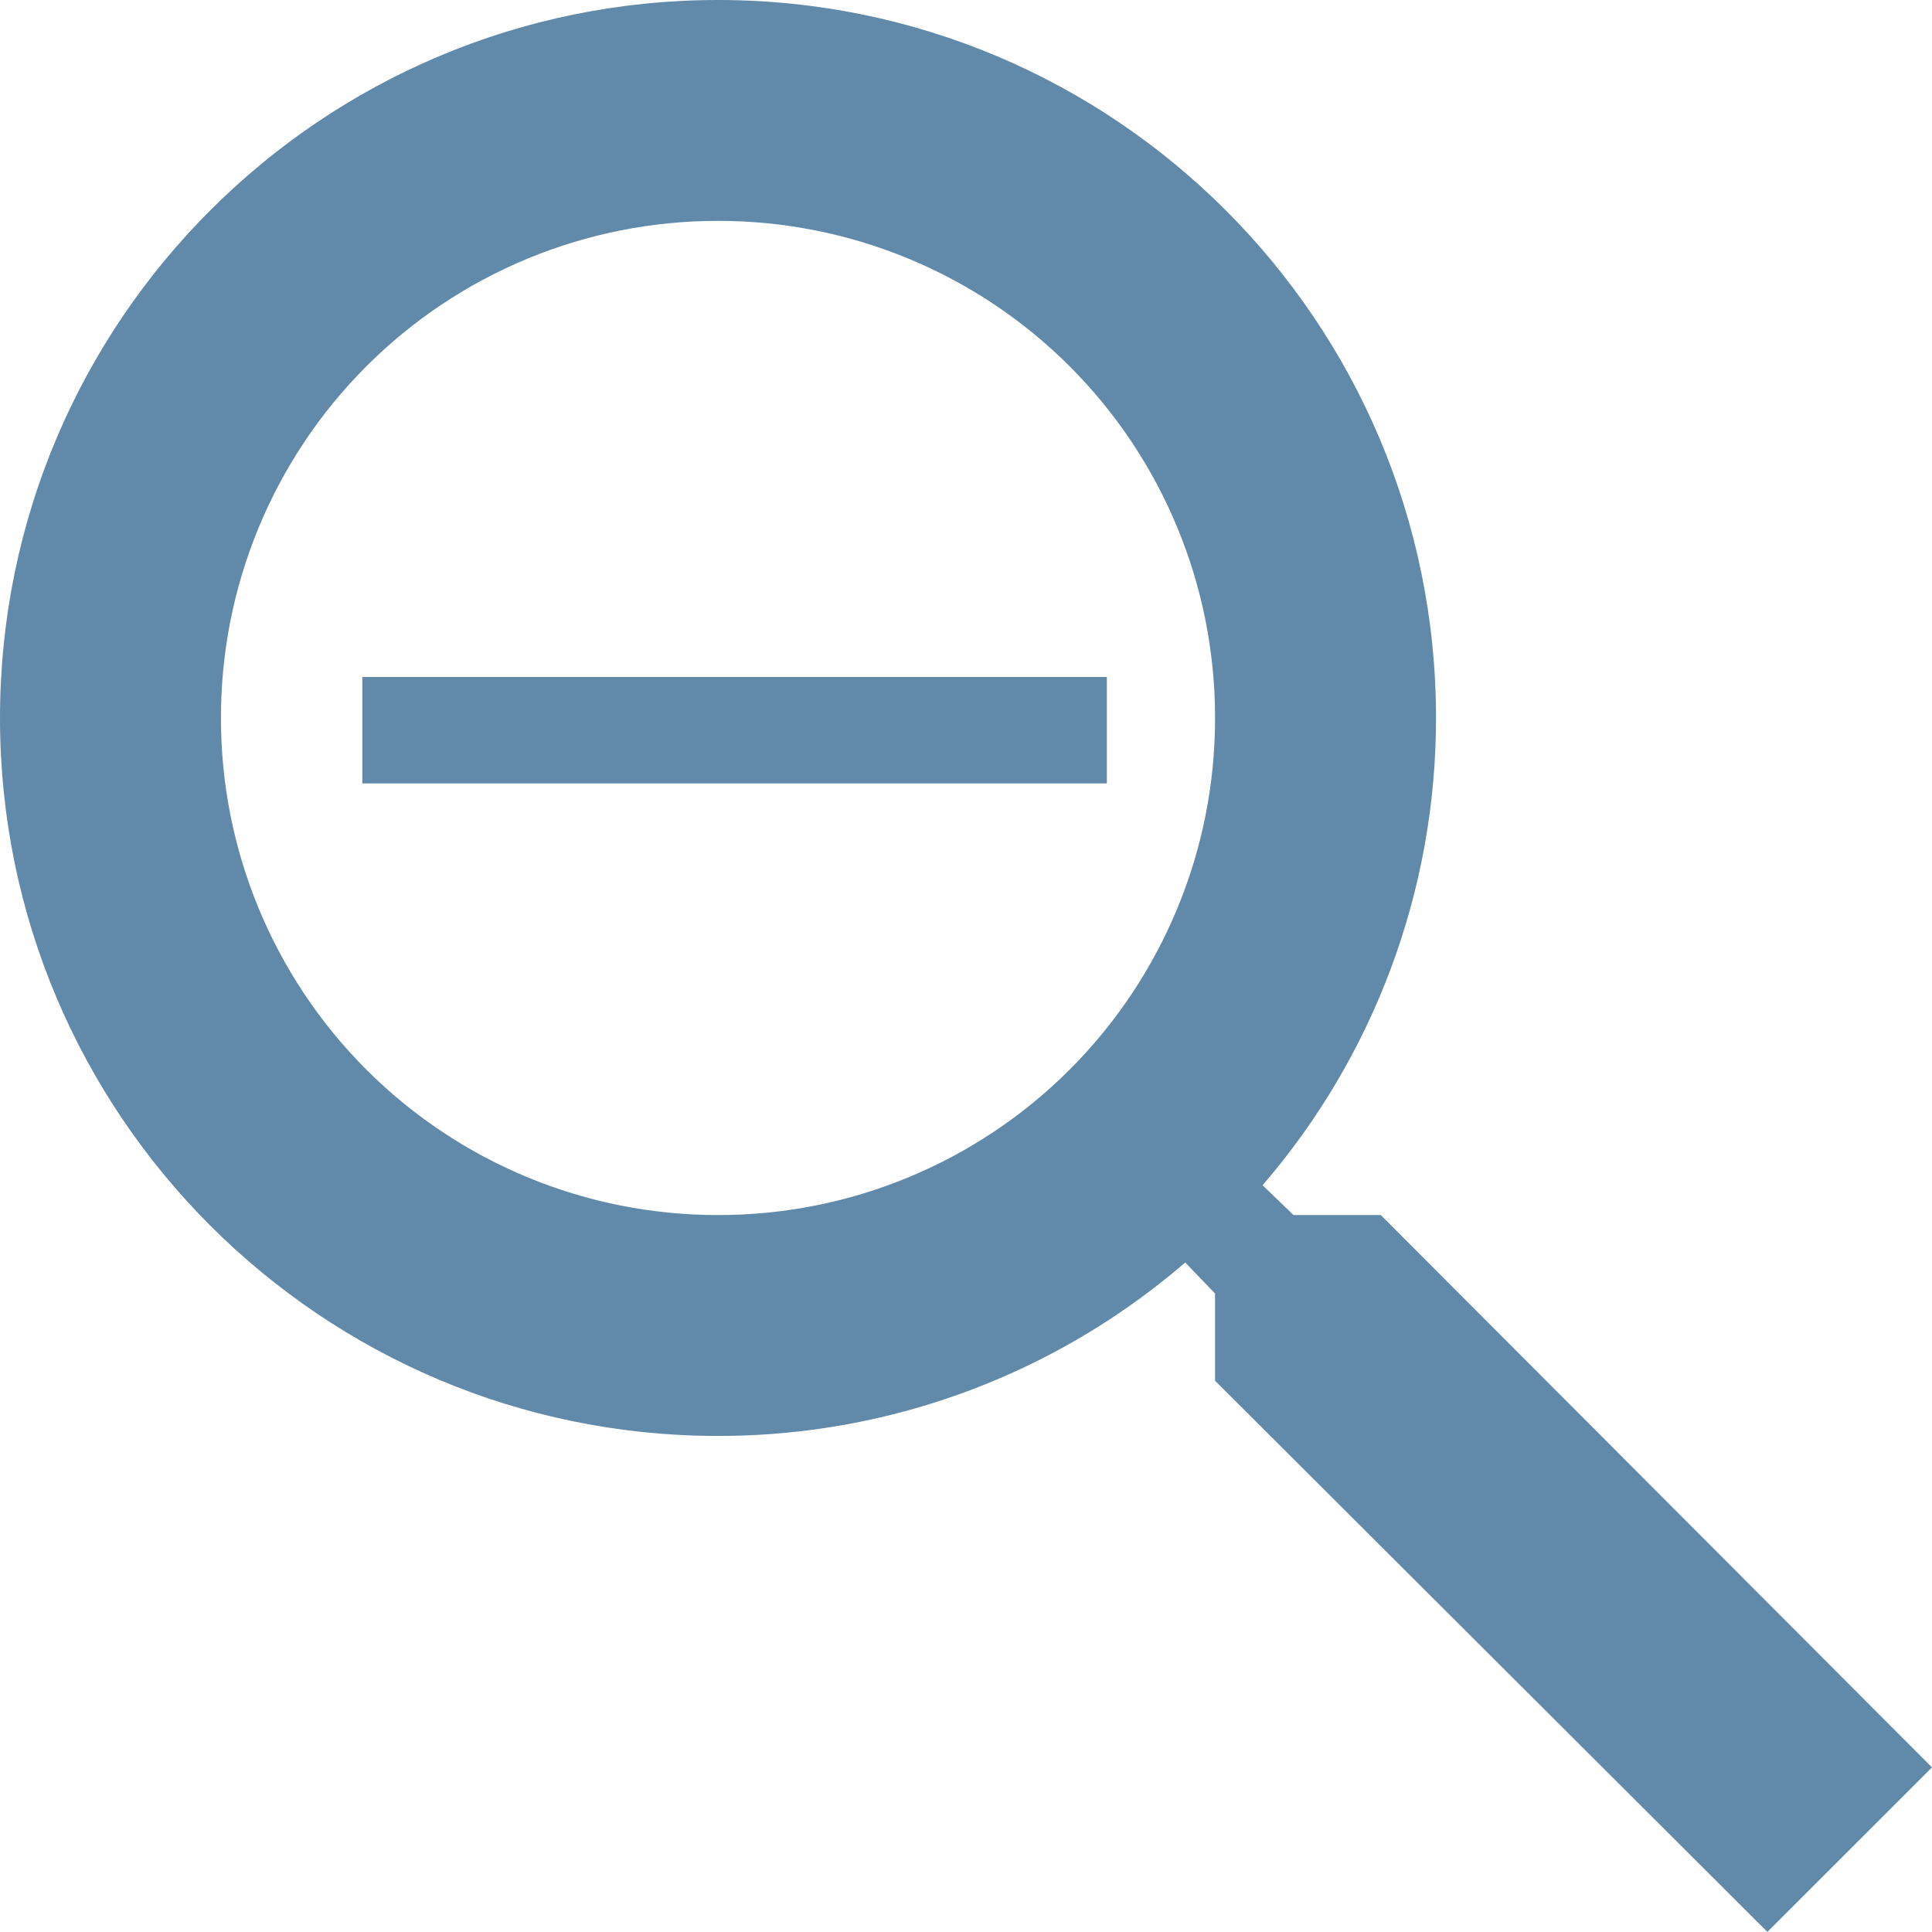
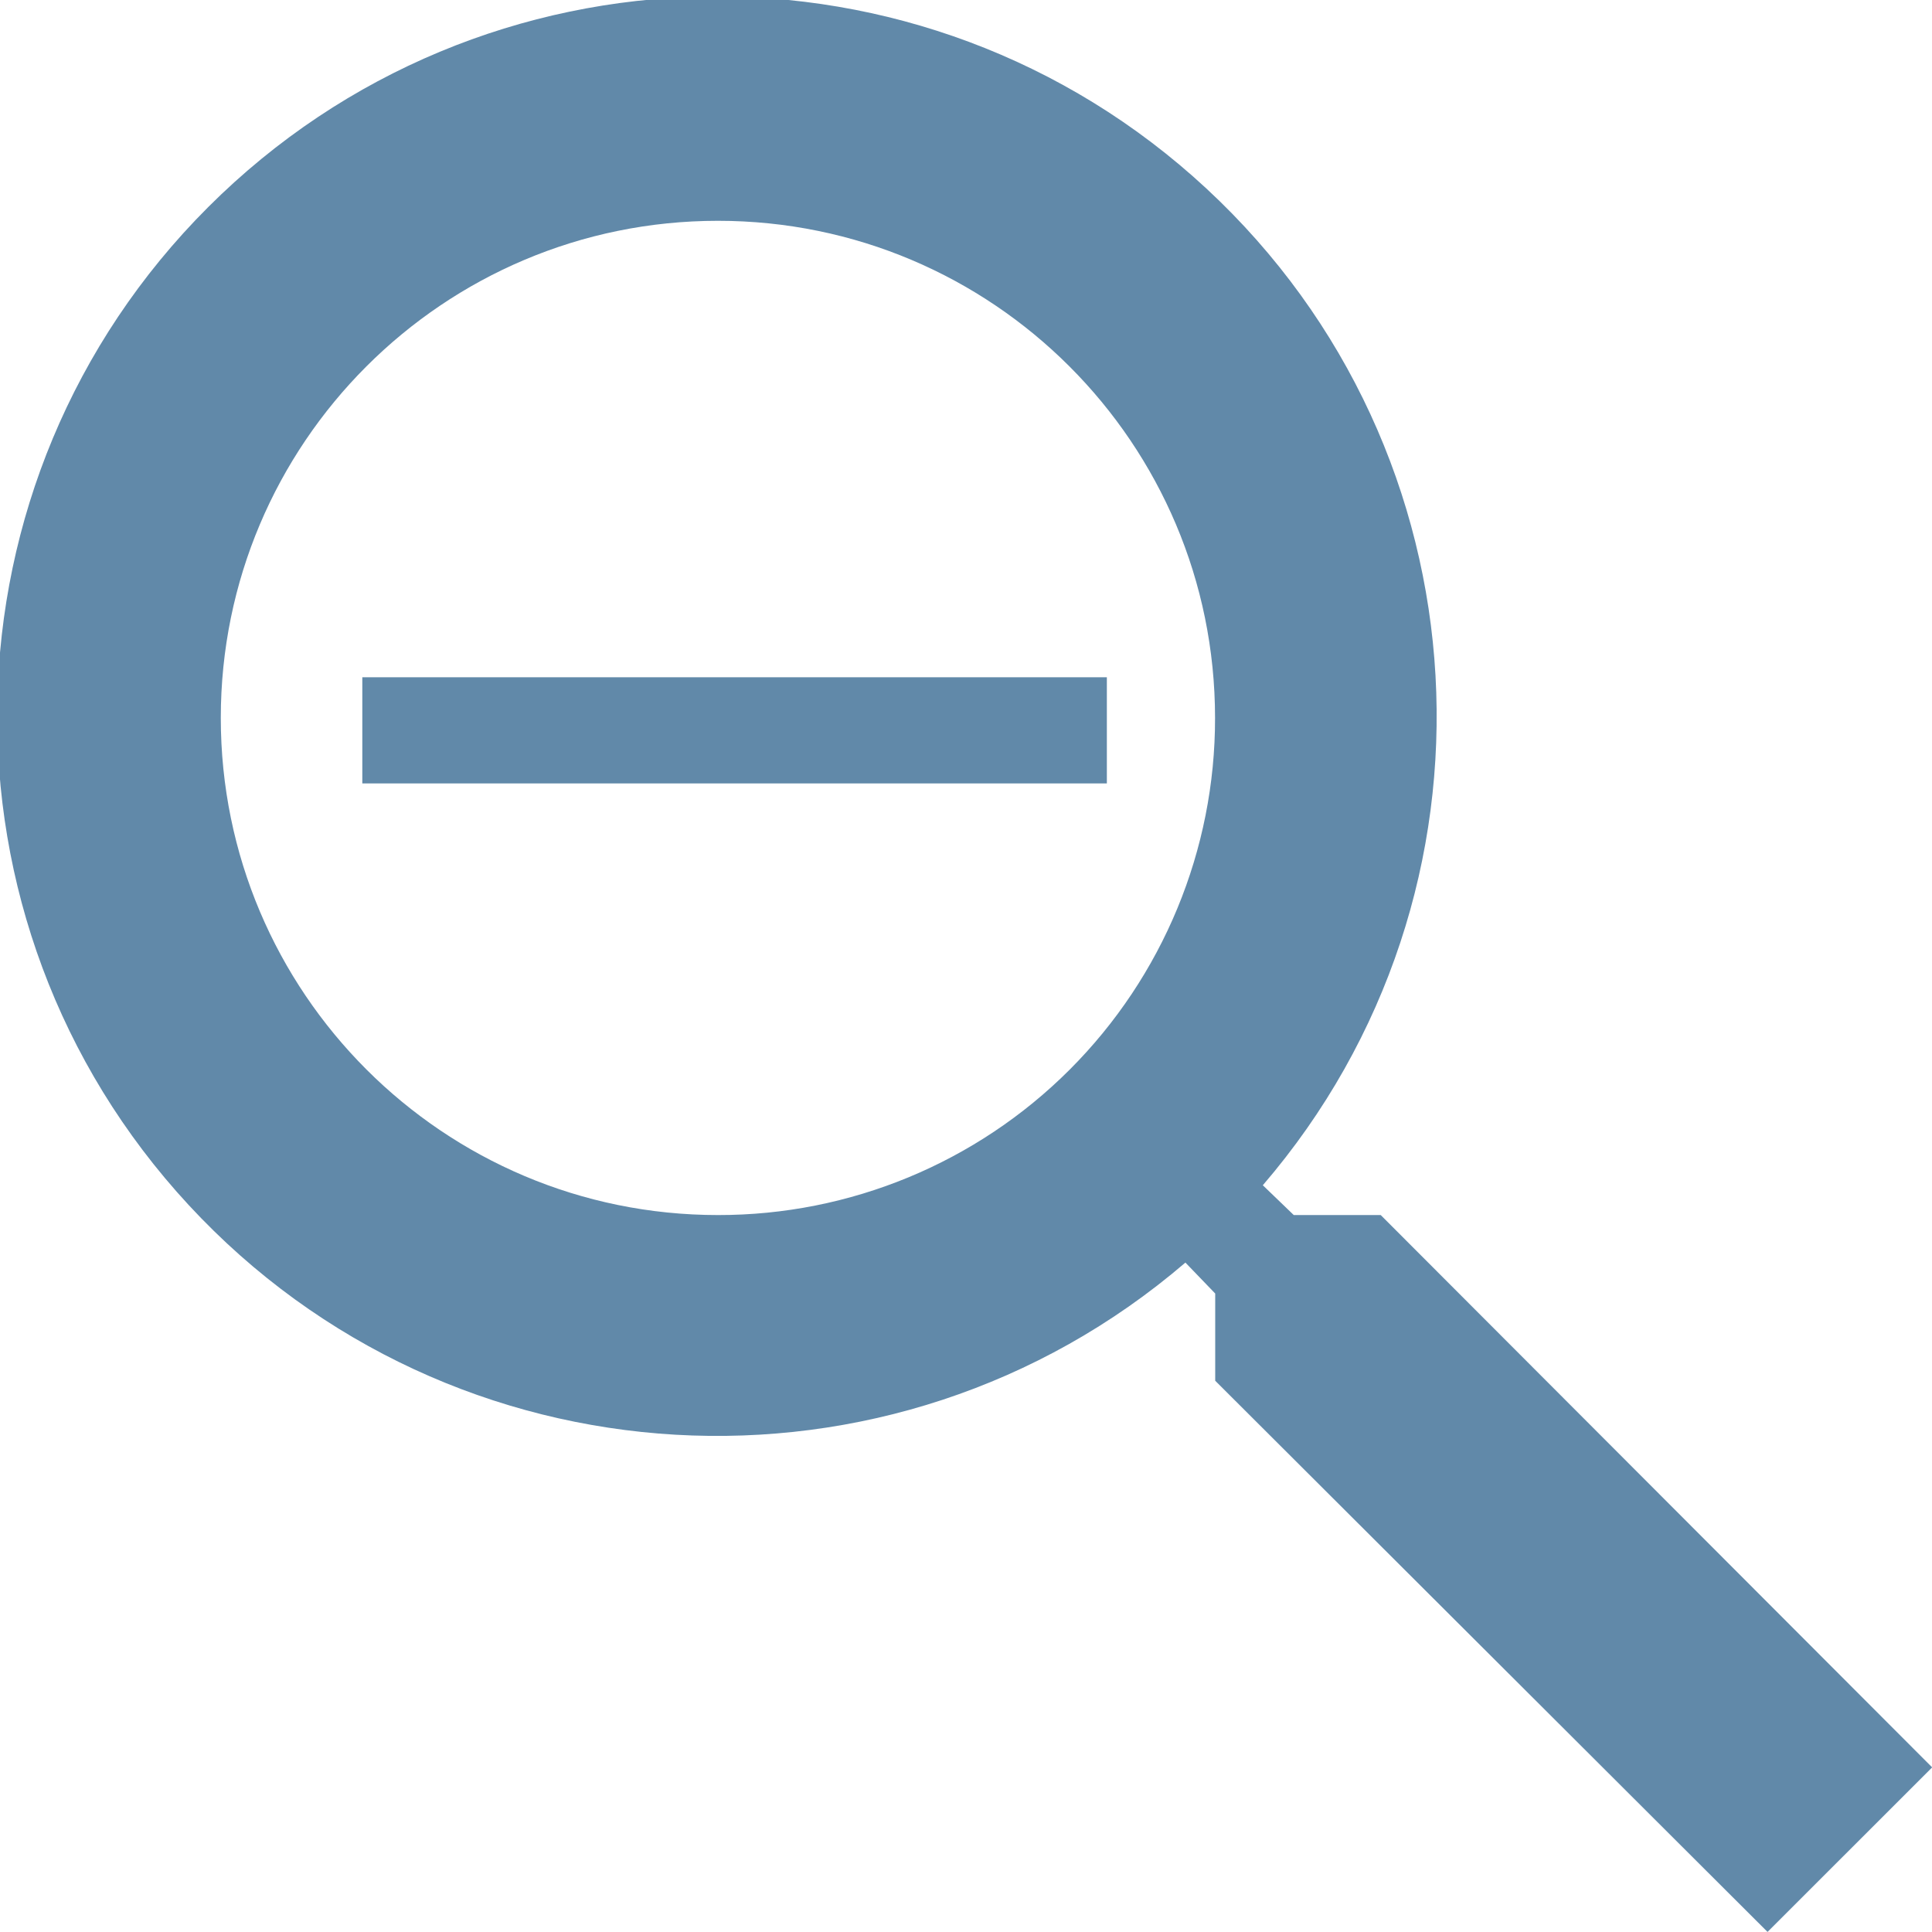
- <svg xmlns="http://www.w3.org/2000/svg" width="23.66" height="23.659" viewBox="1022 340.231 23.66 23.659">
-   <g data-name="Group 650">
-     <path d="M1038.91 355.111h-1.069l-.379-.365a8.755 8.755 0 0 0 2.124-5.723 8.792 8.792 0 0 0-8.793-8.792 8.793 8.793 0 0 0-8.793 8.792 8.793 8.793 0 0 0 8.793 8.793 8.74 8.74 0 0 0 4.808-1.435 8.834 8.834 0 0 0 .914-.689l.365.38v1.068l6.764 6.75 2.016-2.015-6.75-6.764Zm-8.117 0a6.08 6.08 0 0 1-6.087-6.088 6.08 6.08 0 0 1 6.087-6.087 6.08 6.08 0 0 1 6.087 6.087 6.08 6.08 0 0 1-6.087 6.088Z" fill="#6189a9" fill-rule="evenodd" data-name="Path 971" />
-     <path d="M1035.555 349.825h-9.118v-1.303h9.118v1.303Z" fill="#6189a9" fill-rule="evenodd" data-name="Path 972" />
-   </g>
+ <svg xmlns="http://www.w3.org/2000/svg" id="Group_650" data-name="Group 650" width="23.66" height="23.659" viewBox="0 0 23.66 23.659">
+   <path id="Path_971" data-name="Path 971" d="M1290.865,844.23H1289.8l-.379-.365a8.814,8.814,0,1,0-.948.947l.365.379v1.068l6.764,6.75,2.016-2.015Zm-8.116,0a6.088,6.088,0,1,1,6.087-6.088A6.079,6.079,0,0,1,1282.749,844.23Z" transform="translate(-1273.956 -829.35)" fill="#6189a9" />
+   <path id="Path_972" data-name="Path 972" d="M1288.065,839.98h-9.118v-1.3h9.118Z" transform="translate(-1274.51 -830.386)" fill="#6189a9" />
</svg>
